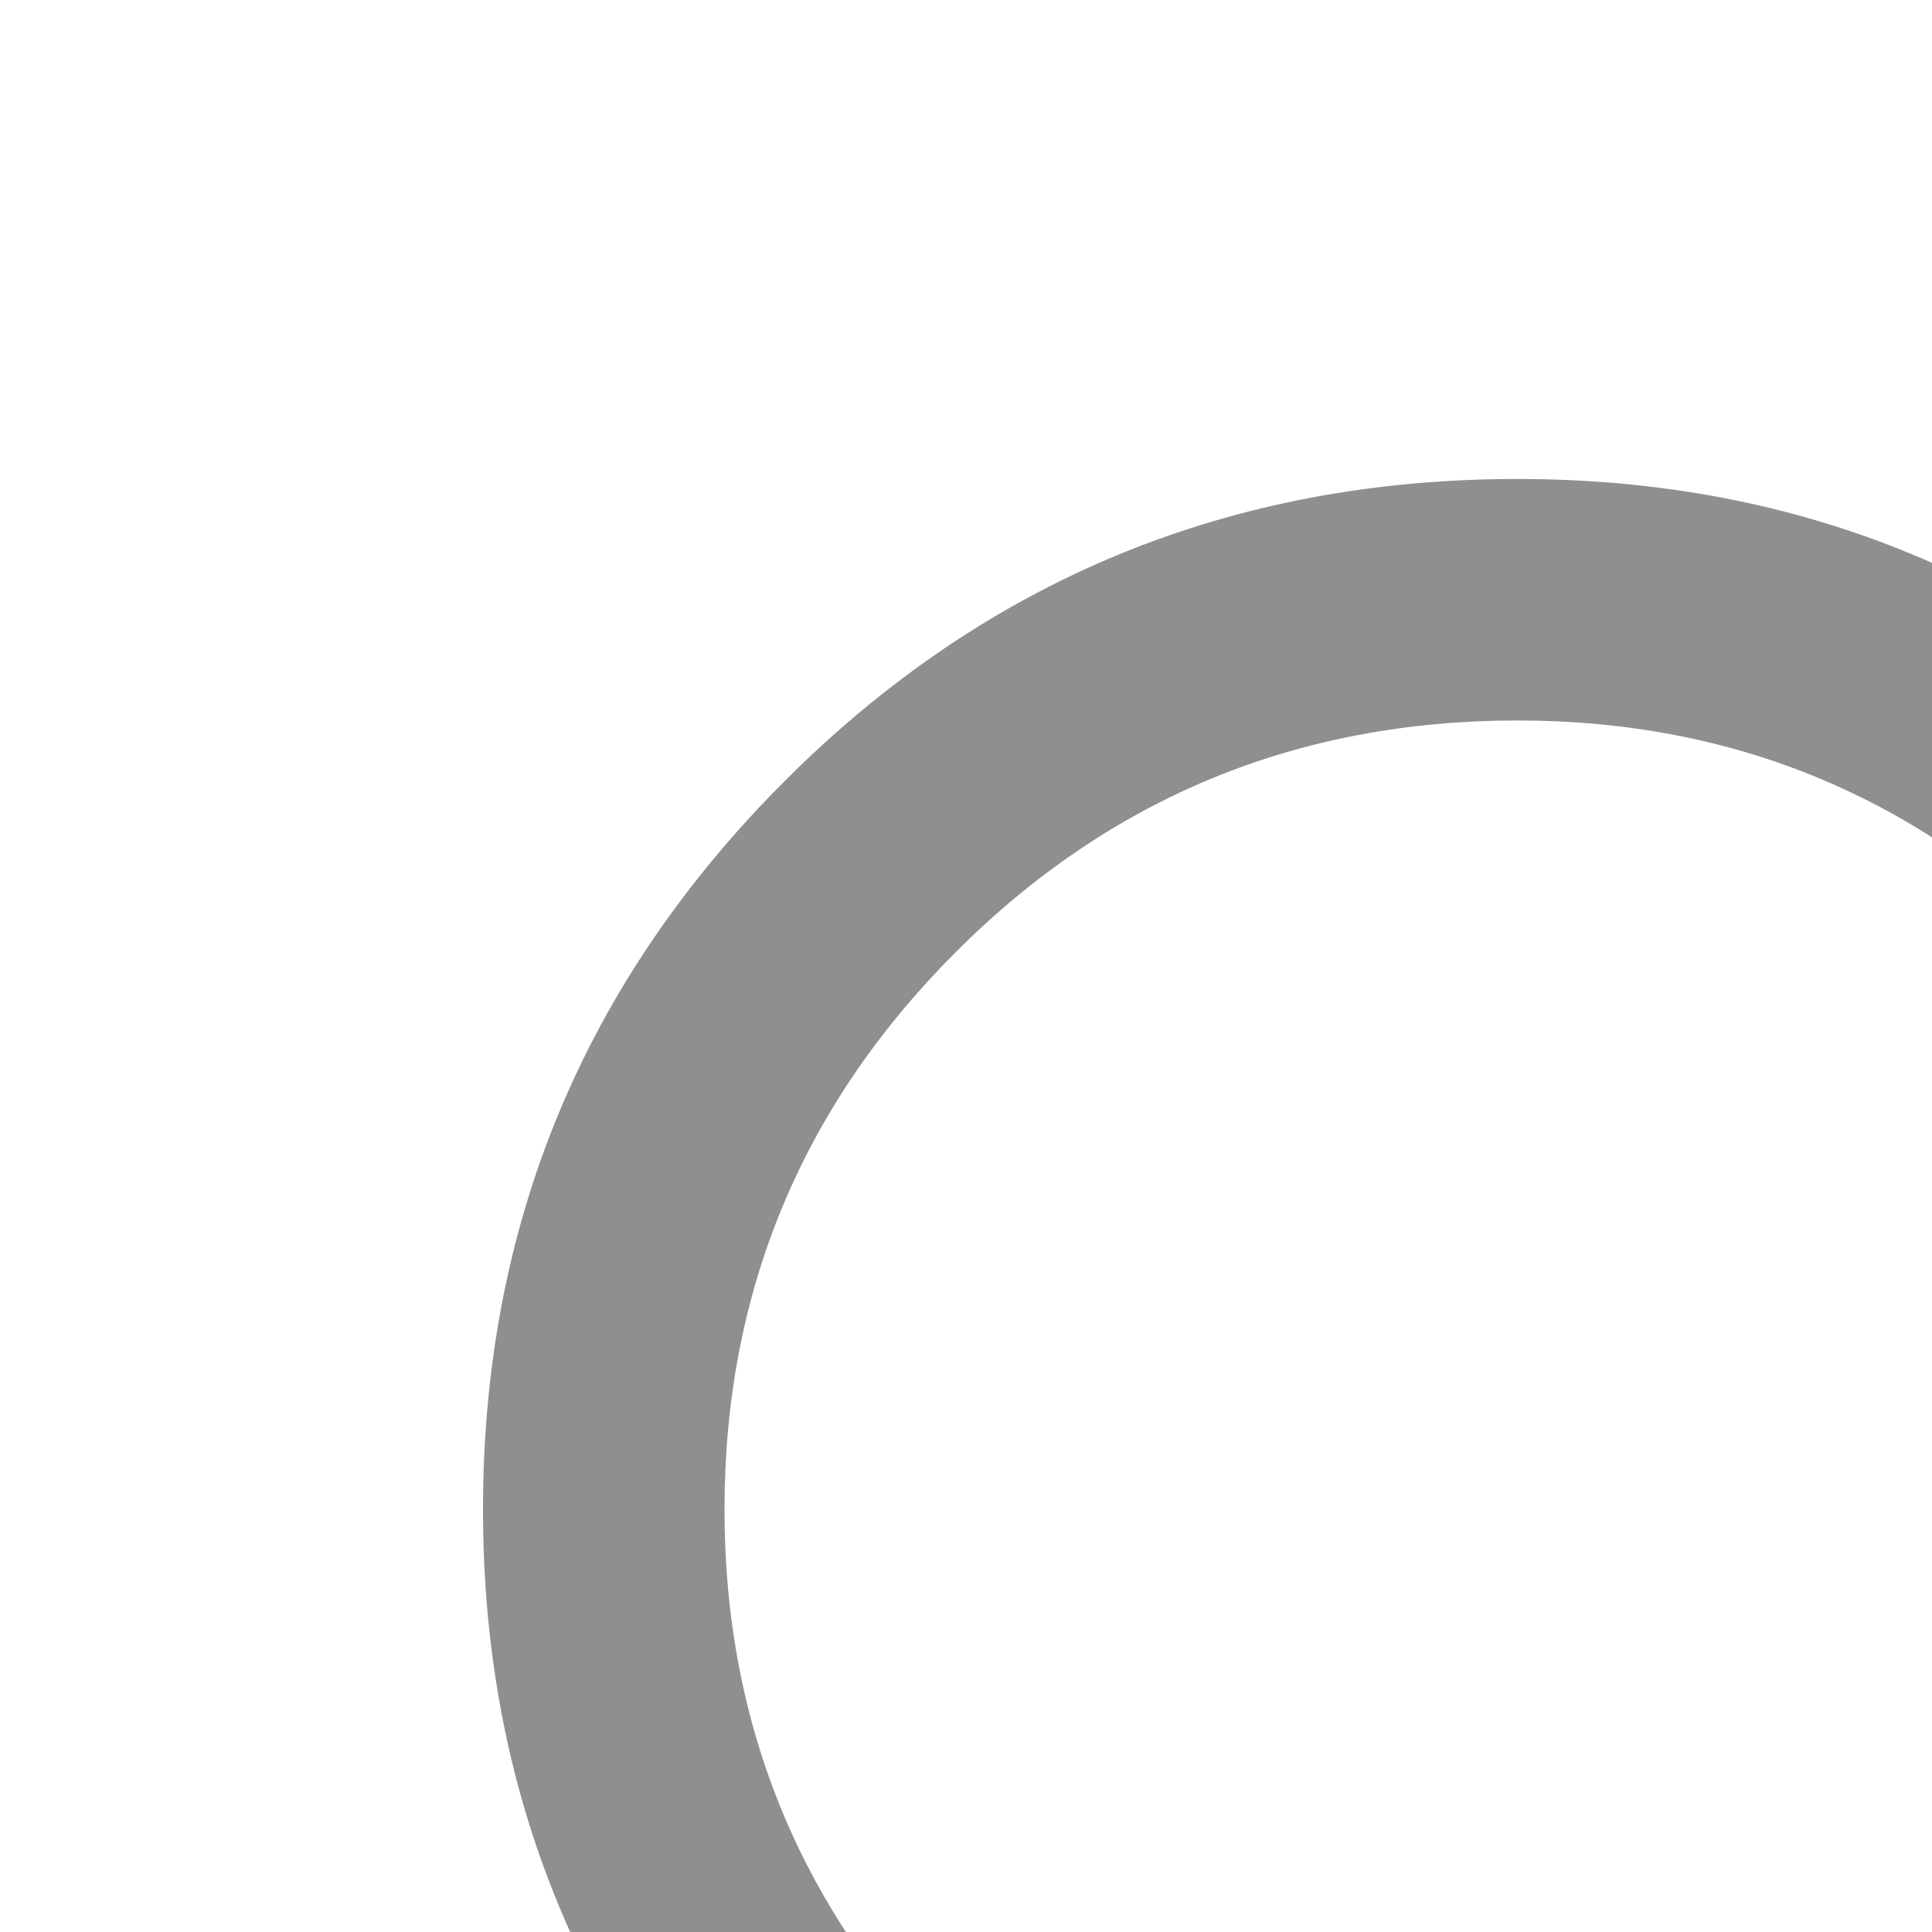
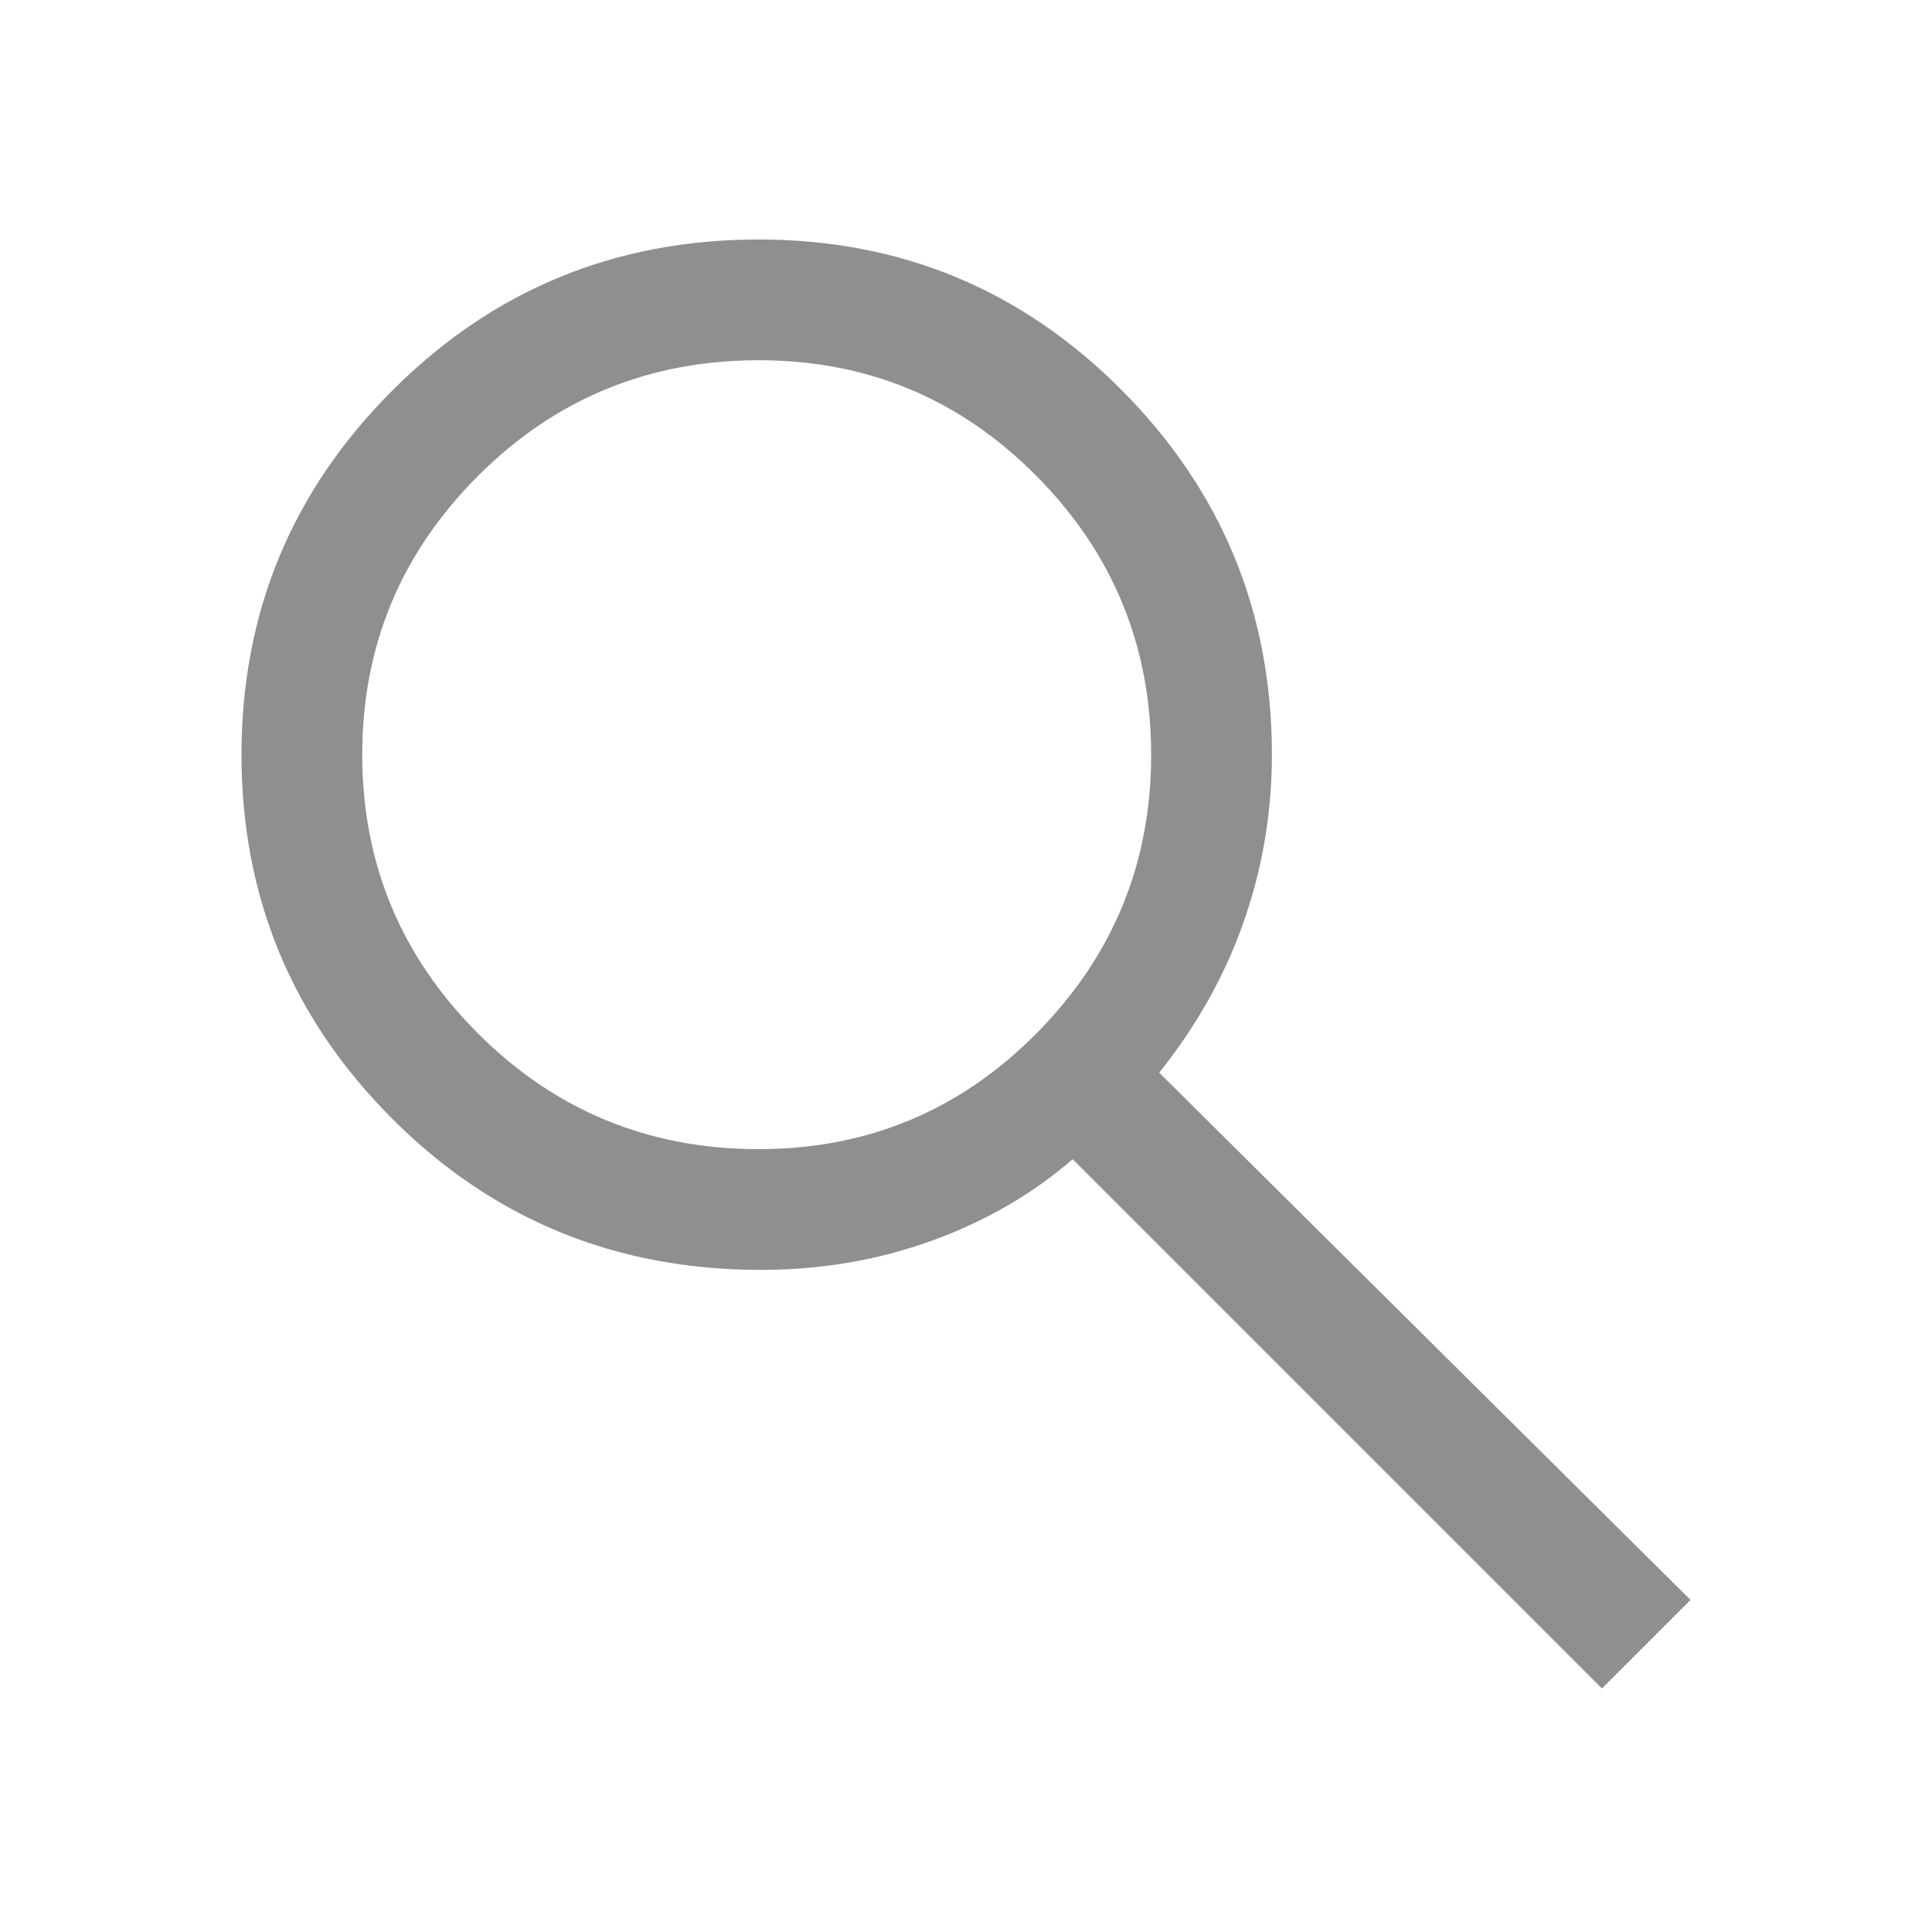
- <svg xmlns="http://www.w3.org/2000/svg" height="24" width="24">
+ <svg xmlns="http://www.w3.org/2000/svg" height="48" width="48">
  <path fill="#8f8f8f" d="M39.8 41.95 26.65 28.8q-1.5 1.3-3.5 2.025-2 .725-4.25.725-5.4 0-9.15-3.75T6 18.75q0-5.3 3.75-9.05 3.75-3.75 9.1-3.75 5.3 0 9.025 3.75 3.725 3.75 3.725 9.05 0 2.15-.7 4.15-.7 2-2.1 3.75L42 39.75Zm-20.95-13.4q4.05 0 6.9-2.875Q28.6 22.8 28.6 18.75t-2.85-6.925Q22.9 8.95 18.85 8.95q-4.1 0-6.975 2.875T9 18.75q0 4.05 2.875 6.925t6.975 2.875Z" />
</svg>
